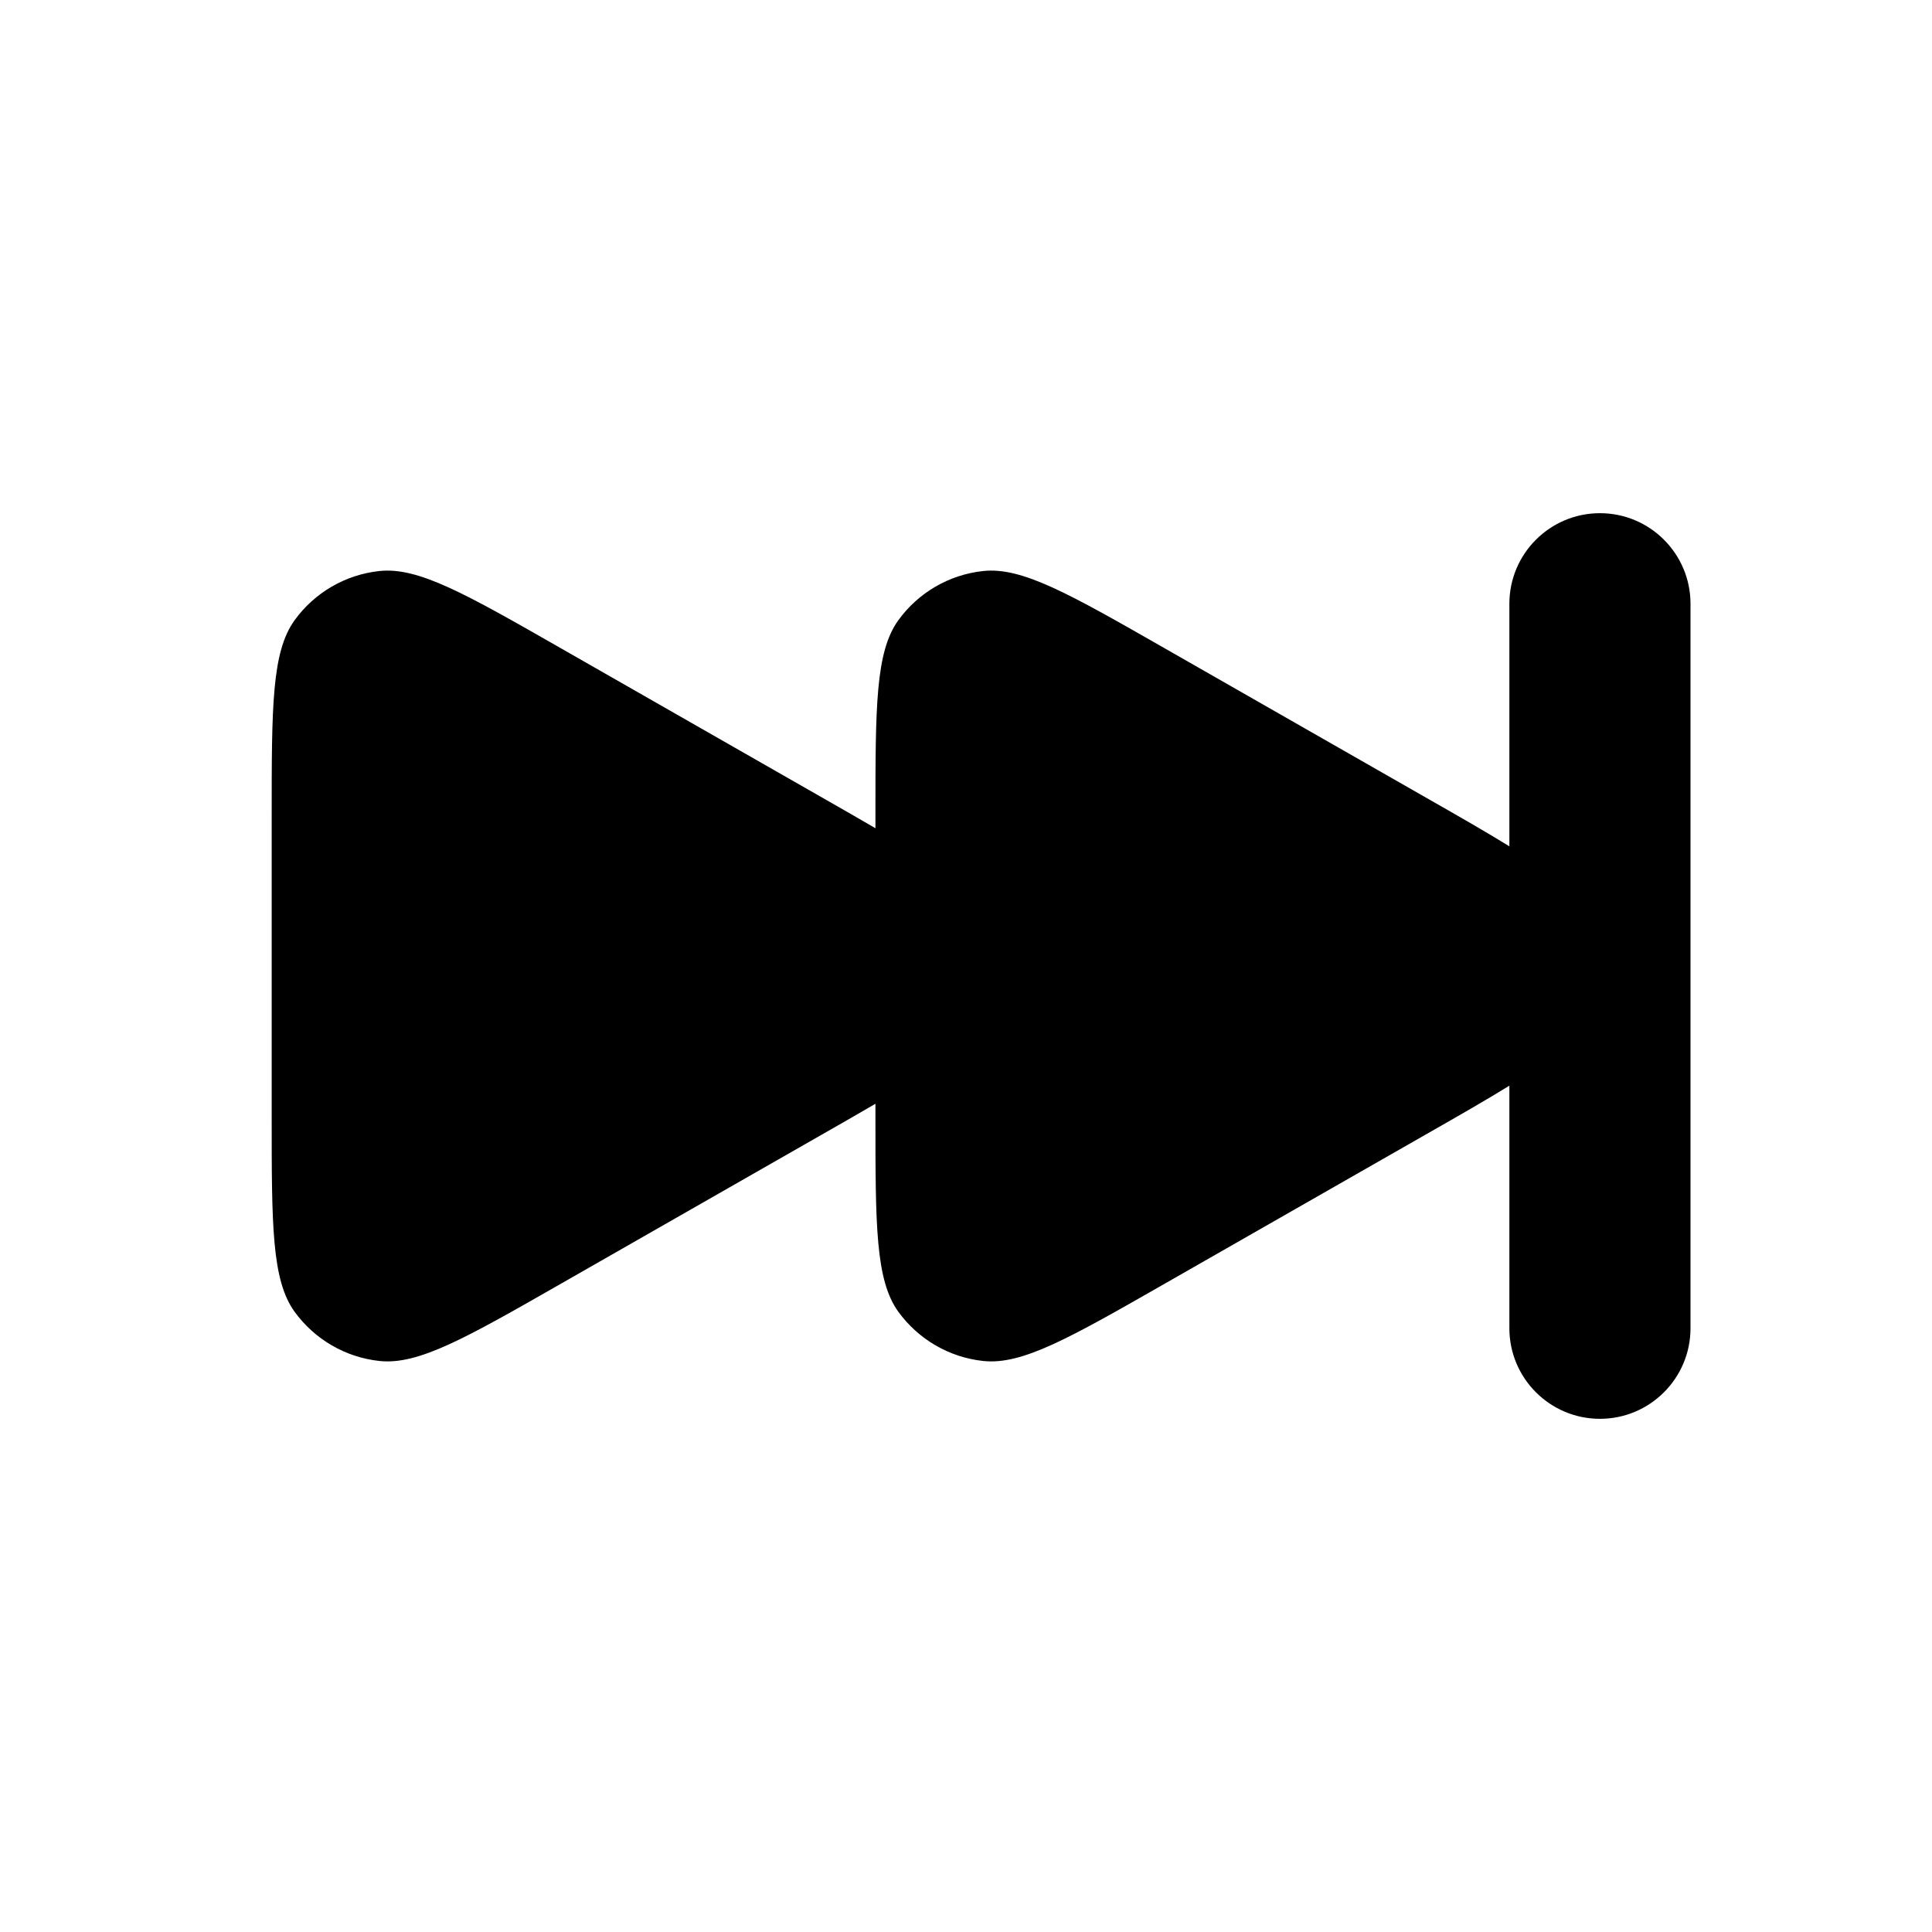
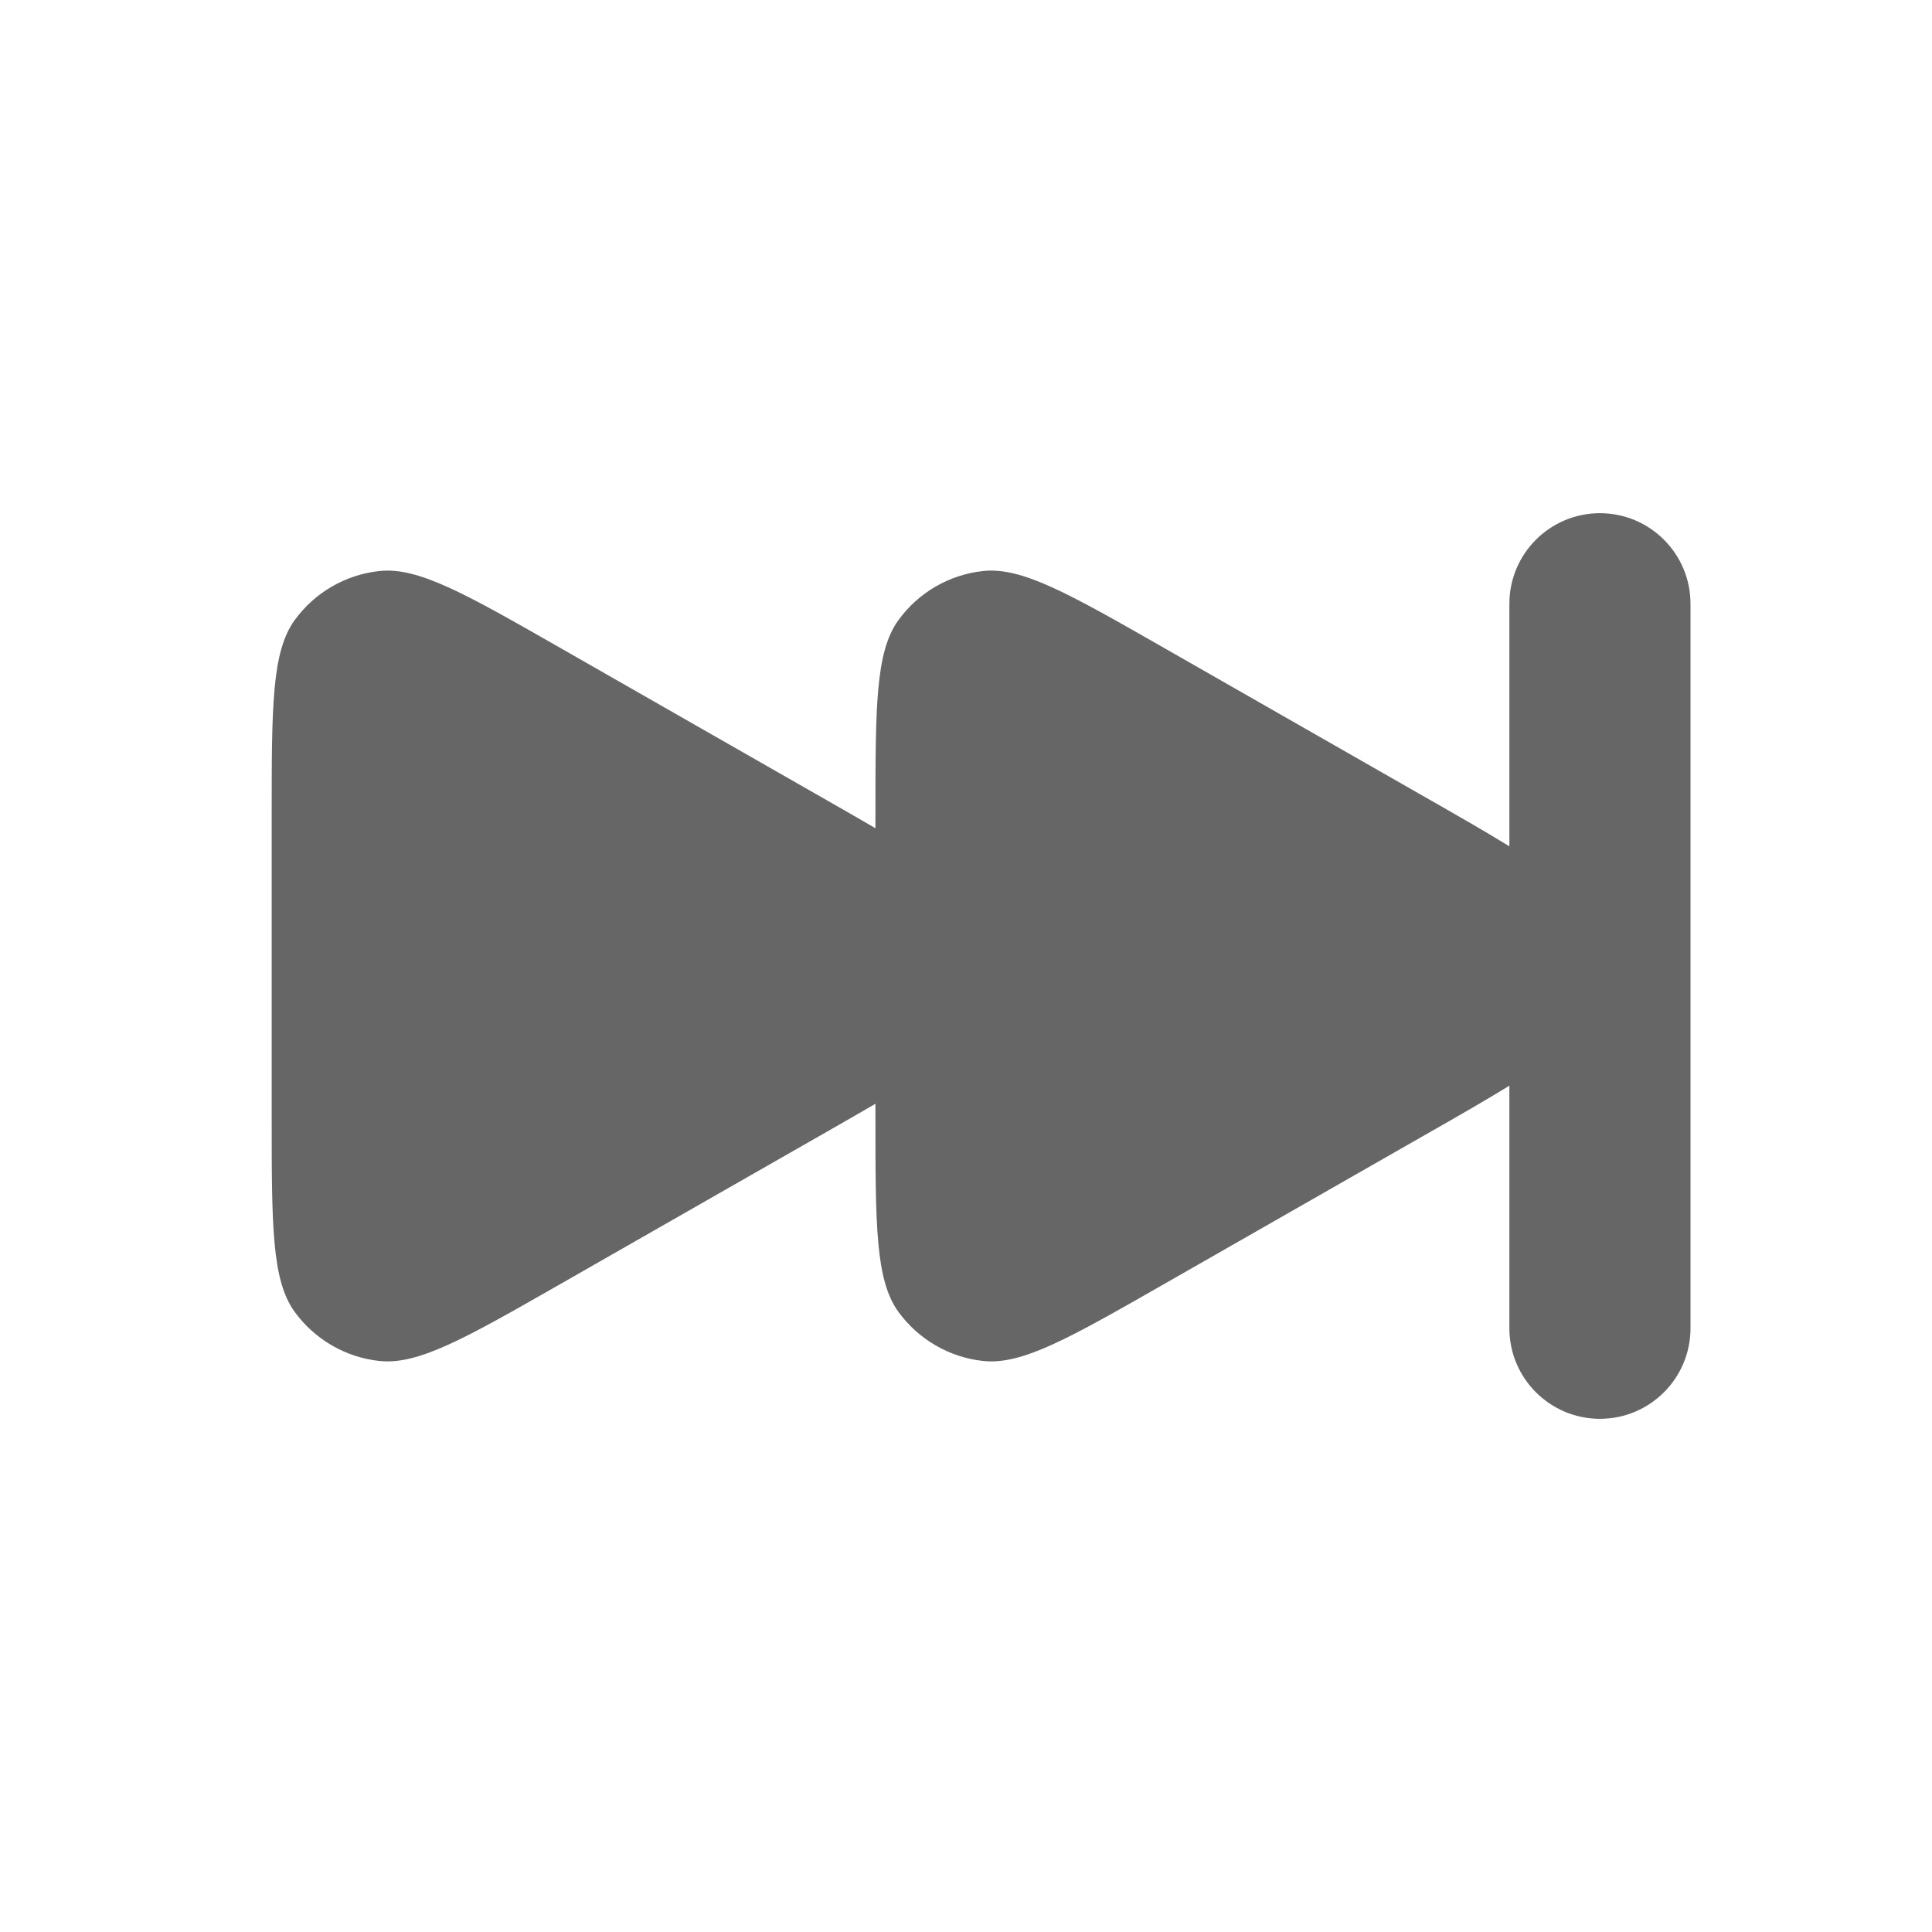
<svg xmlns="http://www.w3.org/2000/svg" width="16" height="16" viewBox="0 0 16 16" fill="none">
-   <path fill-rule="evenodd" clip-rule="evenodd" d="M12.5 11C12.5 11.414 12.836 11.75 13.25 11.75C13.664 11.75 14 11.414 14 11L14 5C14 4.586 13.664 4.25 13.25 4.25C12.836 4.25 12.5 4.586 12.5 5L12.5 7.009C12.316 6.895 12.091 6.766 11.819 6.611L9.644 5.368C8.858 4.919 8.465 4.694 8.142 4.729C7.861 4.759 7.606 4.907 7.44 5.136C7.25 5.399 7.25 5.852 7.25 6.757L7.25 6.859C7.122 6.784 6.978 6.702 6.819 6.611L4.644 5.368C3.858 4.919 3.465 4.694 3.142 4.729C2.861 4.759 2.606 4.907 2.44 5.136C2.25 5.399 2.25 5.852 2.25 6.757L2.25 9.243C2.25 10.148 2.25 10.601 2.44 10.864C2.606 11.092 2.861 11.241 3.142 11.271C3.465 11.306 3.858 11.081 4.644 10.632L6.819 9.389C6.978 9.298 7.122 9.216 7.25 9.141L7.25 9.243C7.25 10.148 7.25 10.601 7.44 10.864C7.606 11.092 7.861 11.241 8.142 11.271C8.465 11.306 8.858 11.081 9.644 10.632L11.819 9.389C12.091 9.234 12.316 9.105 12.5 8.991L12.5 11Z" fill="black" />
+   <path fill-rule="evenodd" clip-rule="evenodd" d="M12.5 11C12.5 11.414 12.836 11.75 13.25 11.75C13.664 11.75 14 11.414 14 11L14 5C14 4.586 13.664 4.25 13.25 4.25C12.836 4.25 12.5 4.586 12.5 5L12.5 7.009C12.316 6.895 12.091 6.766 11.819 6.611L9.644 5.368C8.858 4.919 8.465 4.694 8.142 4.729C7.861 4.759 7.606 4.907 7.44 5.136C7.25 5.399 7.25 5.852 7.25 6.757L7.25 6.859C7.122 6.784 6.978 6.702 6.819 6.611L4.644 5.368C3.858 4.919 3.465 4.694 3.142 4.729C2.861 4.759 2.606 4.907 2.44 5.136C2.25 5.399 2.25 5.852 2.25 6.757L2.25 9.243C2.25 10.148 2.25 10.601 2.44 10.864C2.606 11.092 2.861 11.241 3.142 11.271C3.465 11.306 3.858 11.081 4.644 10.632L6.819 9.389C6.978 9.298 7.122 9.216 7.25 9.141L7.25 9.243C7.25 10.148 7.25 10.601 7.44 10.864C7.606 11.092 7.861 11.241 8.142 11.271C8.465 11.306 8.858 11.081 9.644 10.632L11.819 9.389C12.091 9.234 12.316 9.105 12.5 8.991L12.5 11Z" fill="#666666" />
</svg>
